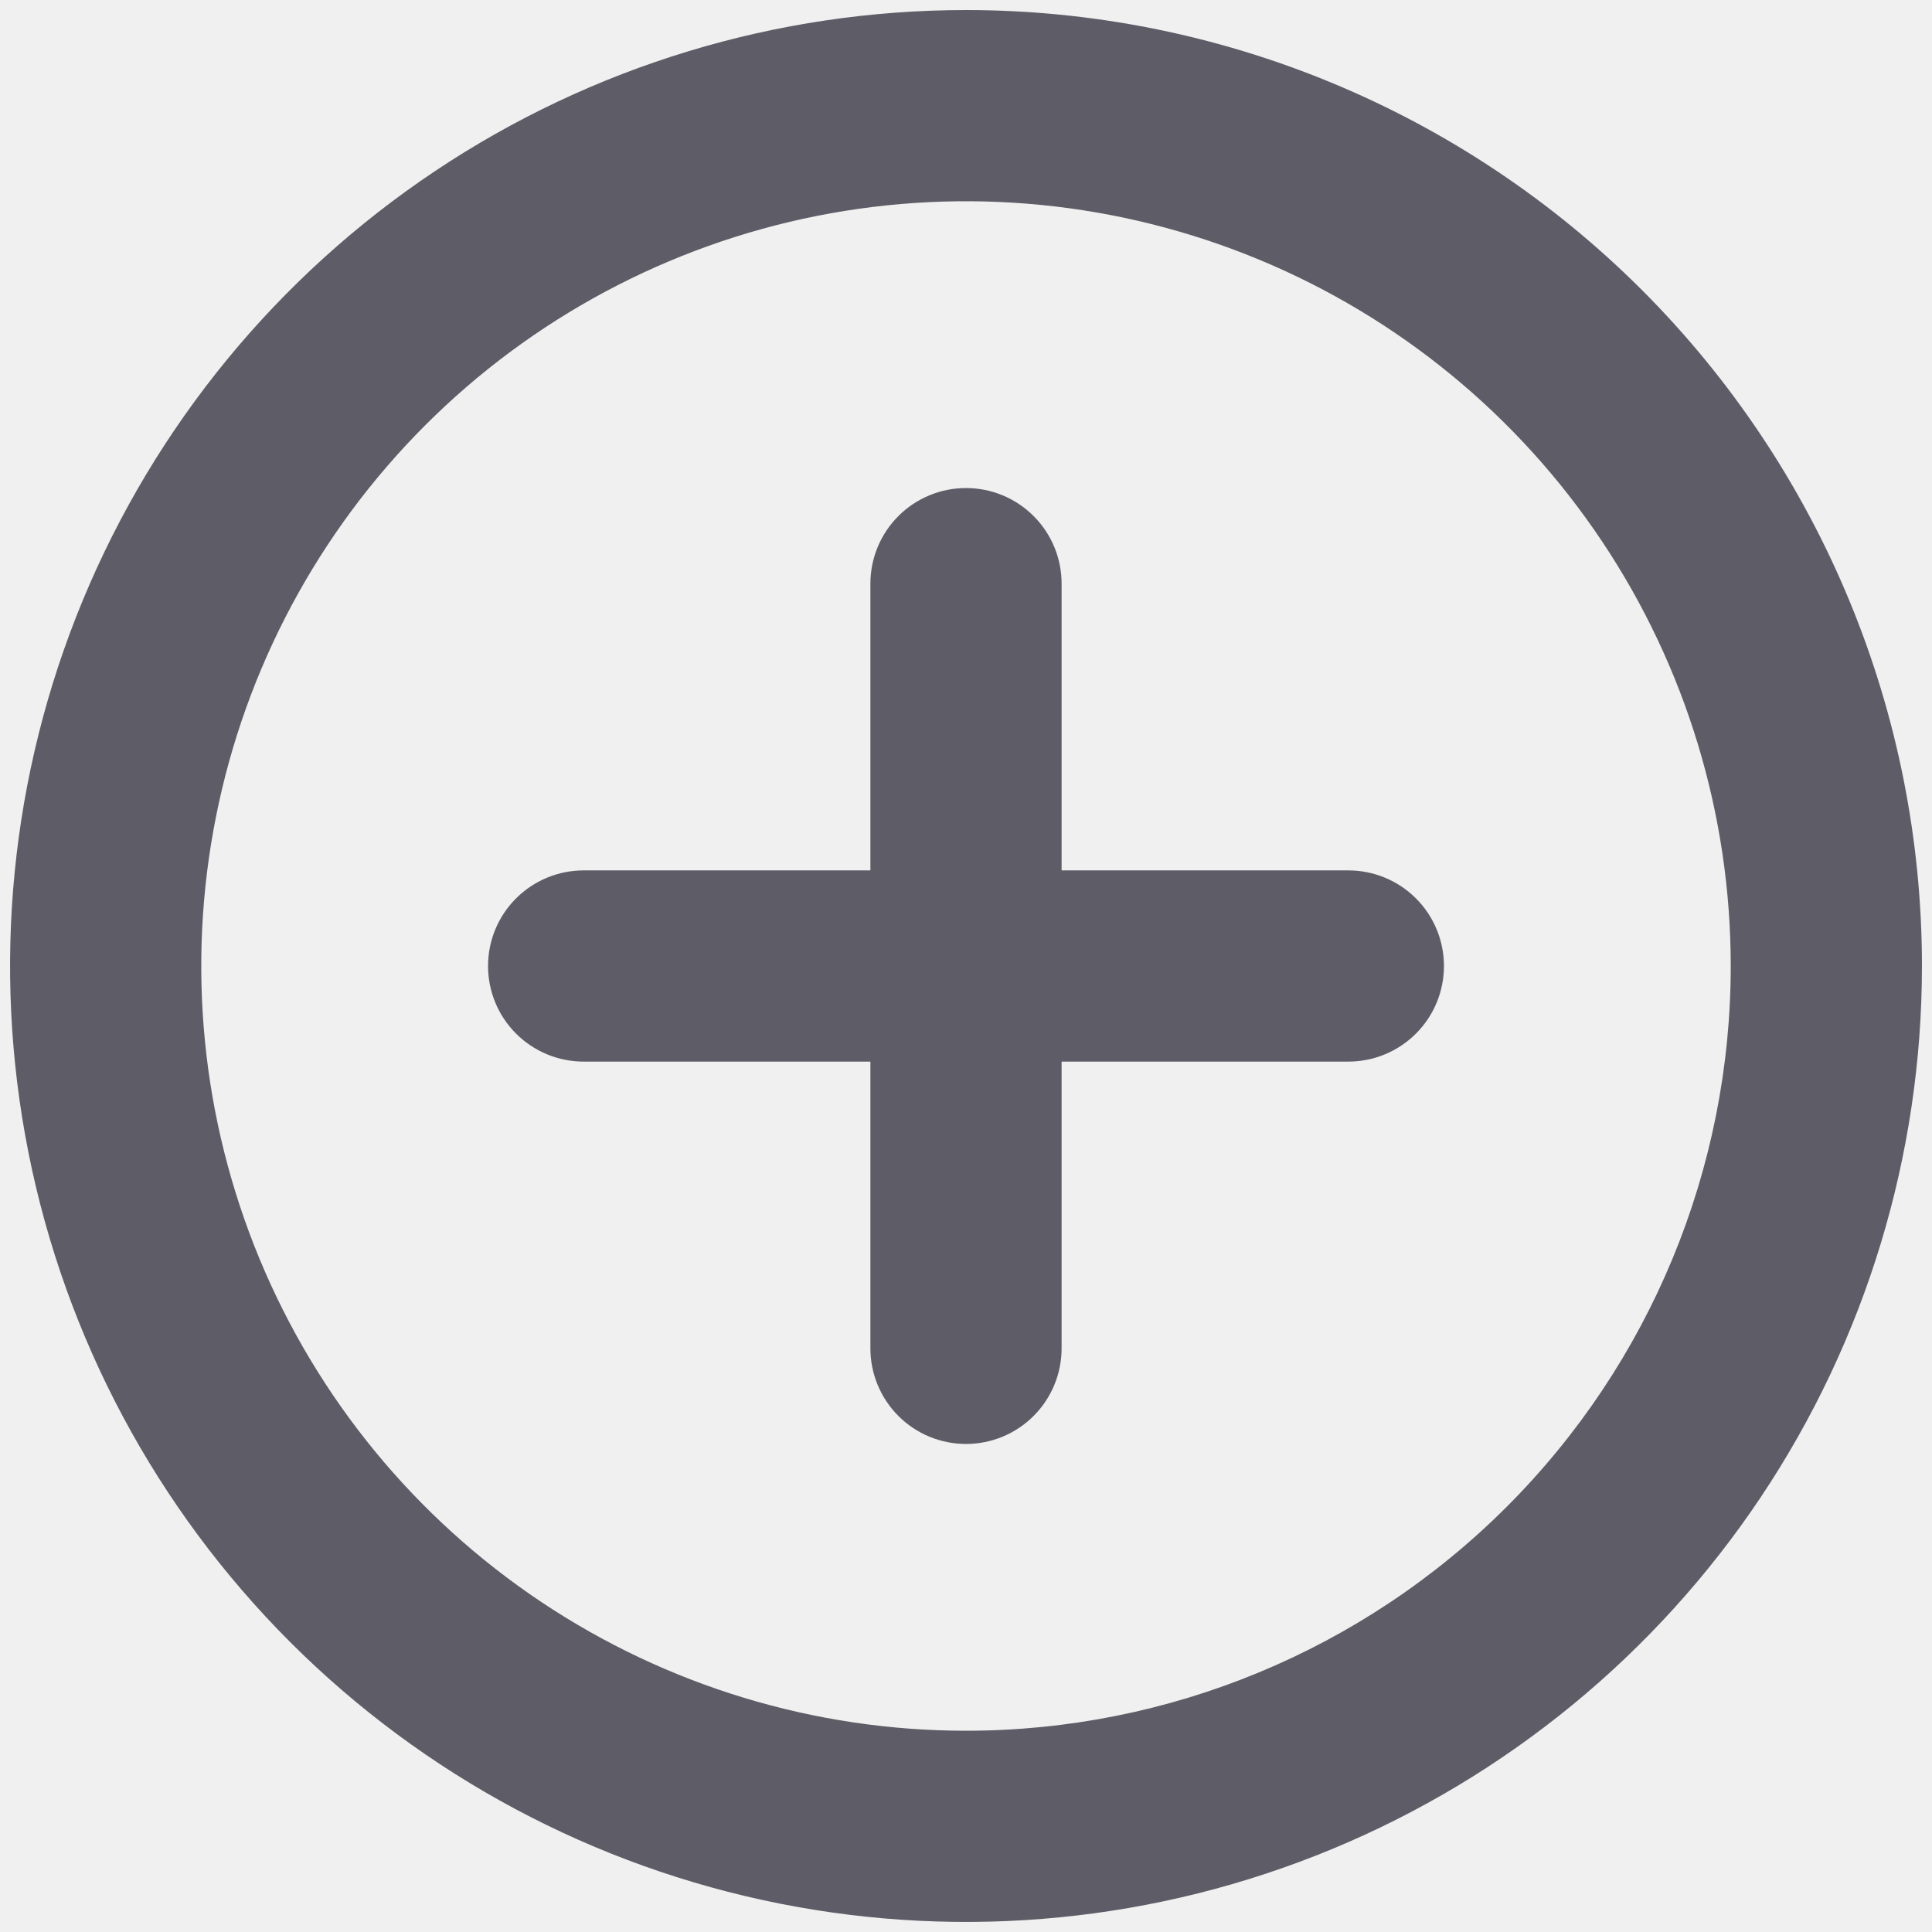
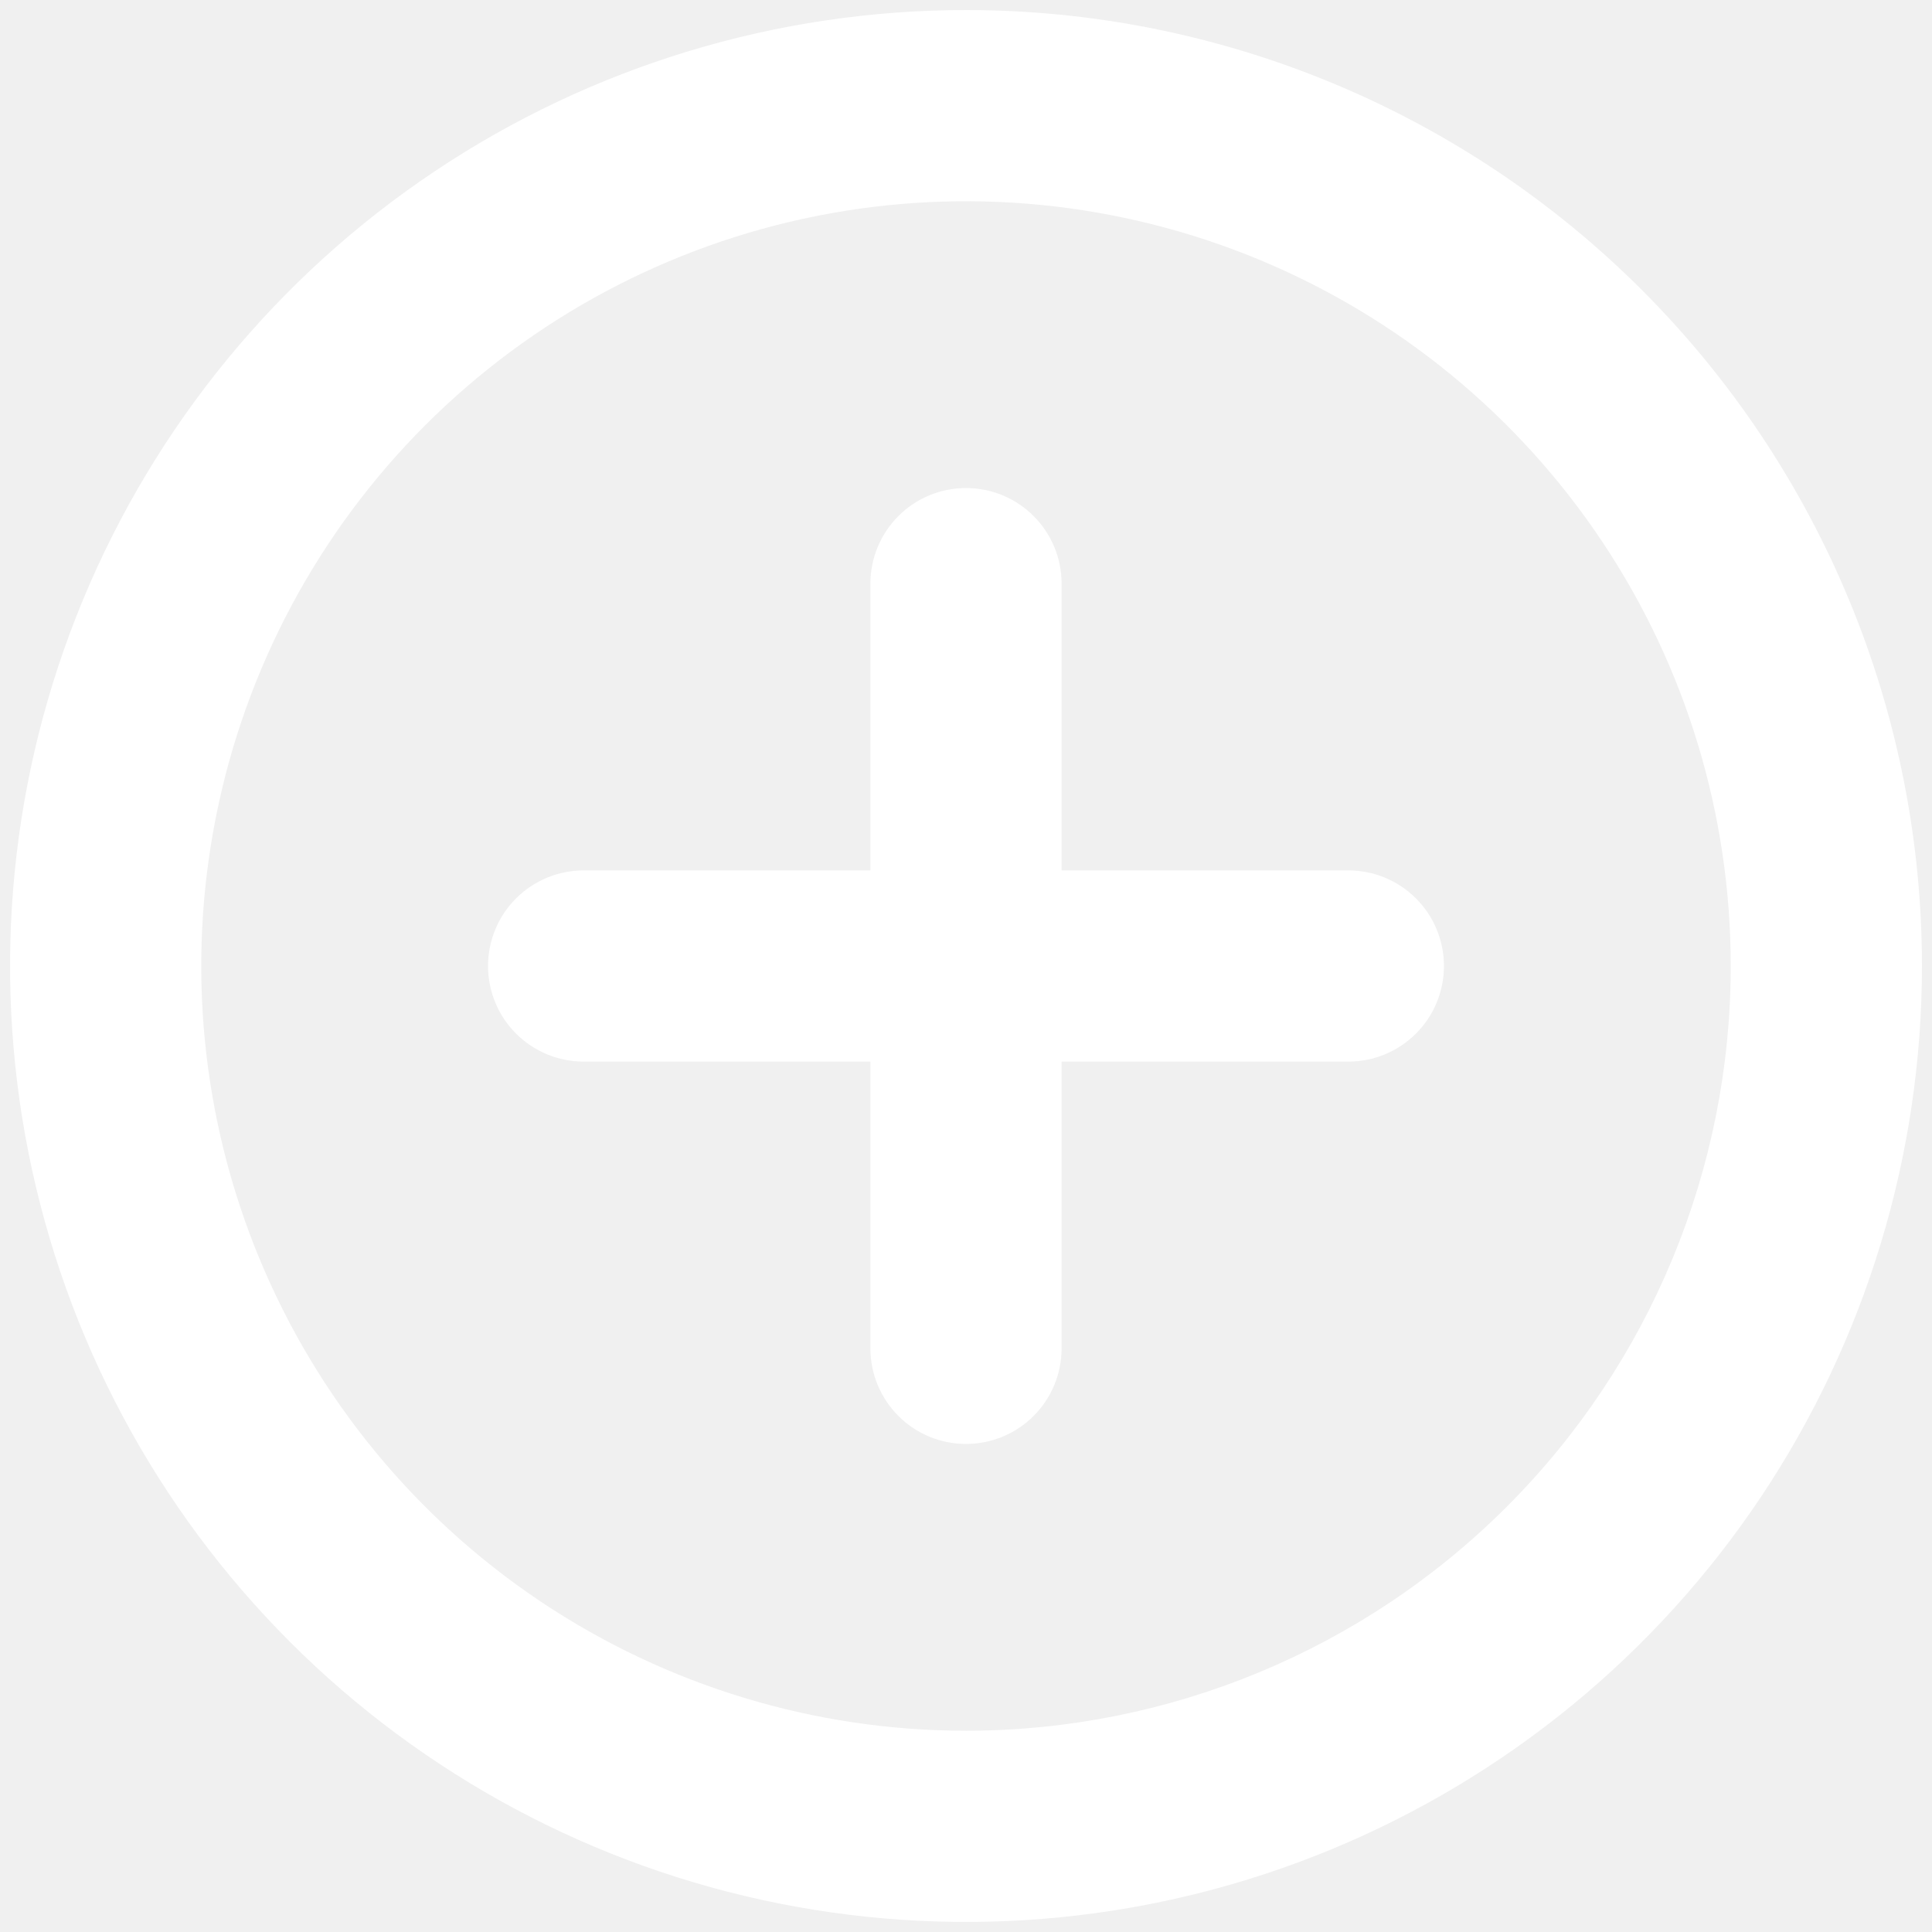
<svg xmlns="http://www.w3.org/2000/svg" width="64" height="64" viewBox="0 0 64 64" fill="none">
-   <path d="M32 0.333C25.737 0.333 19.615 2.19 14.407 5.67C9.199 9.15 5.141 14.095 2.744 19.882C0.347 25.668 -0.28 32.035 0.942 38.178C2.164 44.321 5.18 49.963 9.608 54.392C14.037 58.82 19.68 61.836 25.822 63.058C31.965 64.28 38.332 63.653 44.118 61.256C49.905 58.859 54.85 54.8 58.33 49.593C61.809 44.385 63.667 38.263 63.667 32C63.667 27.841 62.848 23.724 61.256 19.882C59.665 16.04 57.332 12.549 54.392 9.608C51.451 6.668 47.96 4.335 44.118 2.744C40.276 1.152 36.159 0.333 32 0.333V0.333ZM32 57.333C26.99 57.333 22.092 55.847 17.926 53.064C13.76 50.28 10.512 46.324 8.595 41.695C6.678 37.066 6.176 31.972 7.154 27.058C8.131 22.143 10.544 17.63 14.087 14.086C17.63 10.544 22.144 8.131 27.058 7.153C31.972 6.176 37.066 6.678 41.695 8.595C46.324 10.512 50.28 13.759 53.064 17.925C55.848 22.091 57.333 26.989 57.333 32C57.333 38.719 54.664 45.162 49.913 49.913C45.163 54.664 38.719 57.333 32 57.333V57.333ZM44.667 28.833H35.167V19.333C35.167 18.493 34.833 17.688 34.239 17.094C33.645 16.5 32.84 16.167 32 16.167C31.16 16.167 30.355 16.5 29.761 17.094C29.167 17.688 28.833 18.493 28.833 19.333V28.833H19.333C18.494 28.833 17.688 29.167 17.094 29.761C16.5 30.355 16.167 31.16 16.167 32C16.167 32.84 16.5 33.645 17.094 34.239C17.688 34.833 18.494 35.167 19.333 35.167H28.833V44.667C28.833 45.506 29.167 46.312 29.761 46.906C30.355 47.5 31.16 47.833 32 47.833C32.84 47.833 33.645 47.5 34.239 46.906C34.833 46.312 35.167 45.506 35.167 44.667V35.167H44.667C45.507 35.167 46.312 34.833 46.906 34.239C47.5 33.645 47.833 32.84 47.833 32C47.833 31.16 47.5 30.355 46.906 29.761C46.312 29.167 45.507 28.833 44.667 28.833Z" fill="#5e5d67" />
+   <path d="M32 0.333C25.737 0.333 19.615 2.19 14.407 5.67C9.199 9.15 5.141 14.095 2.744 19.882C0.347 25.668 -0.28 32.035 0.942 38.178C2.164 44.321 5.18 49.963 9.608 54.392C14.037 58.82 19.68 61.836 25.822 63.058C31.965 64.28 38.332 63.653 44.118 61.256C49.905 58.859 54.85 54.8 58.33 49.593C61.809 44.385 63.667 38.263 63.667 32C63.667 27.841 62.848 23.724 61.256 19.882C59.665 16.04 57.332 12.549 54.392 9.608C51.451 6.668 47.96 4.335 44.118 2.744C40.276 1.152 36.159 0.333 32 0.333V0.333ZM32 57.333C26.99 57.333 22.092 55.847 17.926 53.064C13.76 50.28 10.512 46.324 8.595 41.695C6.678 37.066 6.176 31.972 7.154 27.058C8.131 22.143 10.544 17.63 14.087 14.086C17.63 10.544 22.144 8.131 27.058 7.153C31.972 6.176 37.066 6.678 41.695 8.595C46.324 10.512 50.28 13.759 53.064 17.925C55.848 22.091 57.333 26.989 57.333 32C57.333 38.719 54.664 45.162 49.913 49.913C45.163 54.664 38.719 57.333 32 57.333V57.333ZM44.667 28.833H35.167V19.333C35.167 18.493 34.833 17.688 34.239 17.094C33.645 16.5 32.84 16.167 32 16.167C31.16 16.167 30.355 16.5 29.761 17.094C29.167 17.688 28.833 18.493 28.833 19.333V28.833H19.333C18.494 28.833 17.688 29.167 17.094 29.761C16.5 30.355 16.167 31.16 16.167 32C16.167 32.84 16.5 33.645 17.094 34.239C17.688 34.833 18.494 35.167 19.333 35.167H28.833V44.667C28.833 45.506 29.167 46.312 29.761 46.906C30.355 47.5 31.16 47.833 32 47.833C32.84 47.833 33.645 47.5 34.239 46.906C34.833 46.312 35.167 45.506 35.167 44.667V35.167H44.667C45.507 35.167 46.312 34.833 46.906 34.239C47.5 33.645 47.833 32.84 47.833 32C47.833 31.16 47.5 30.355 46.906 29.761C46.312 29.167 45.507 28.833 44.667 28.833Z" fill="#fff" />
</svg>
